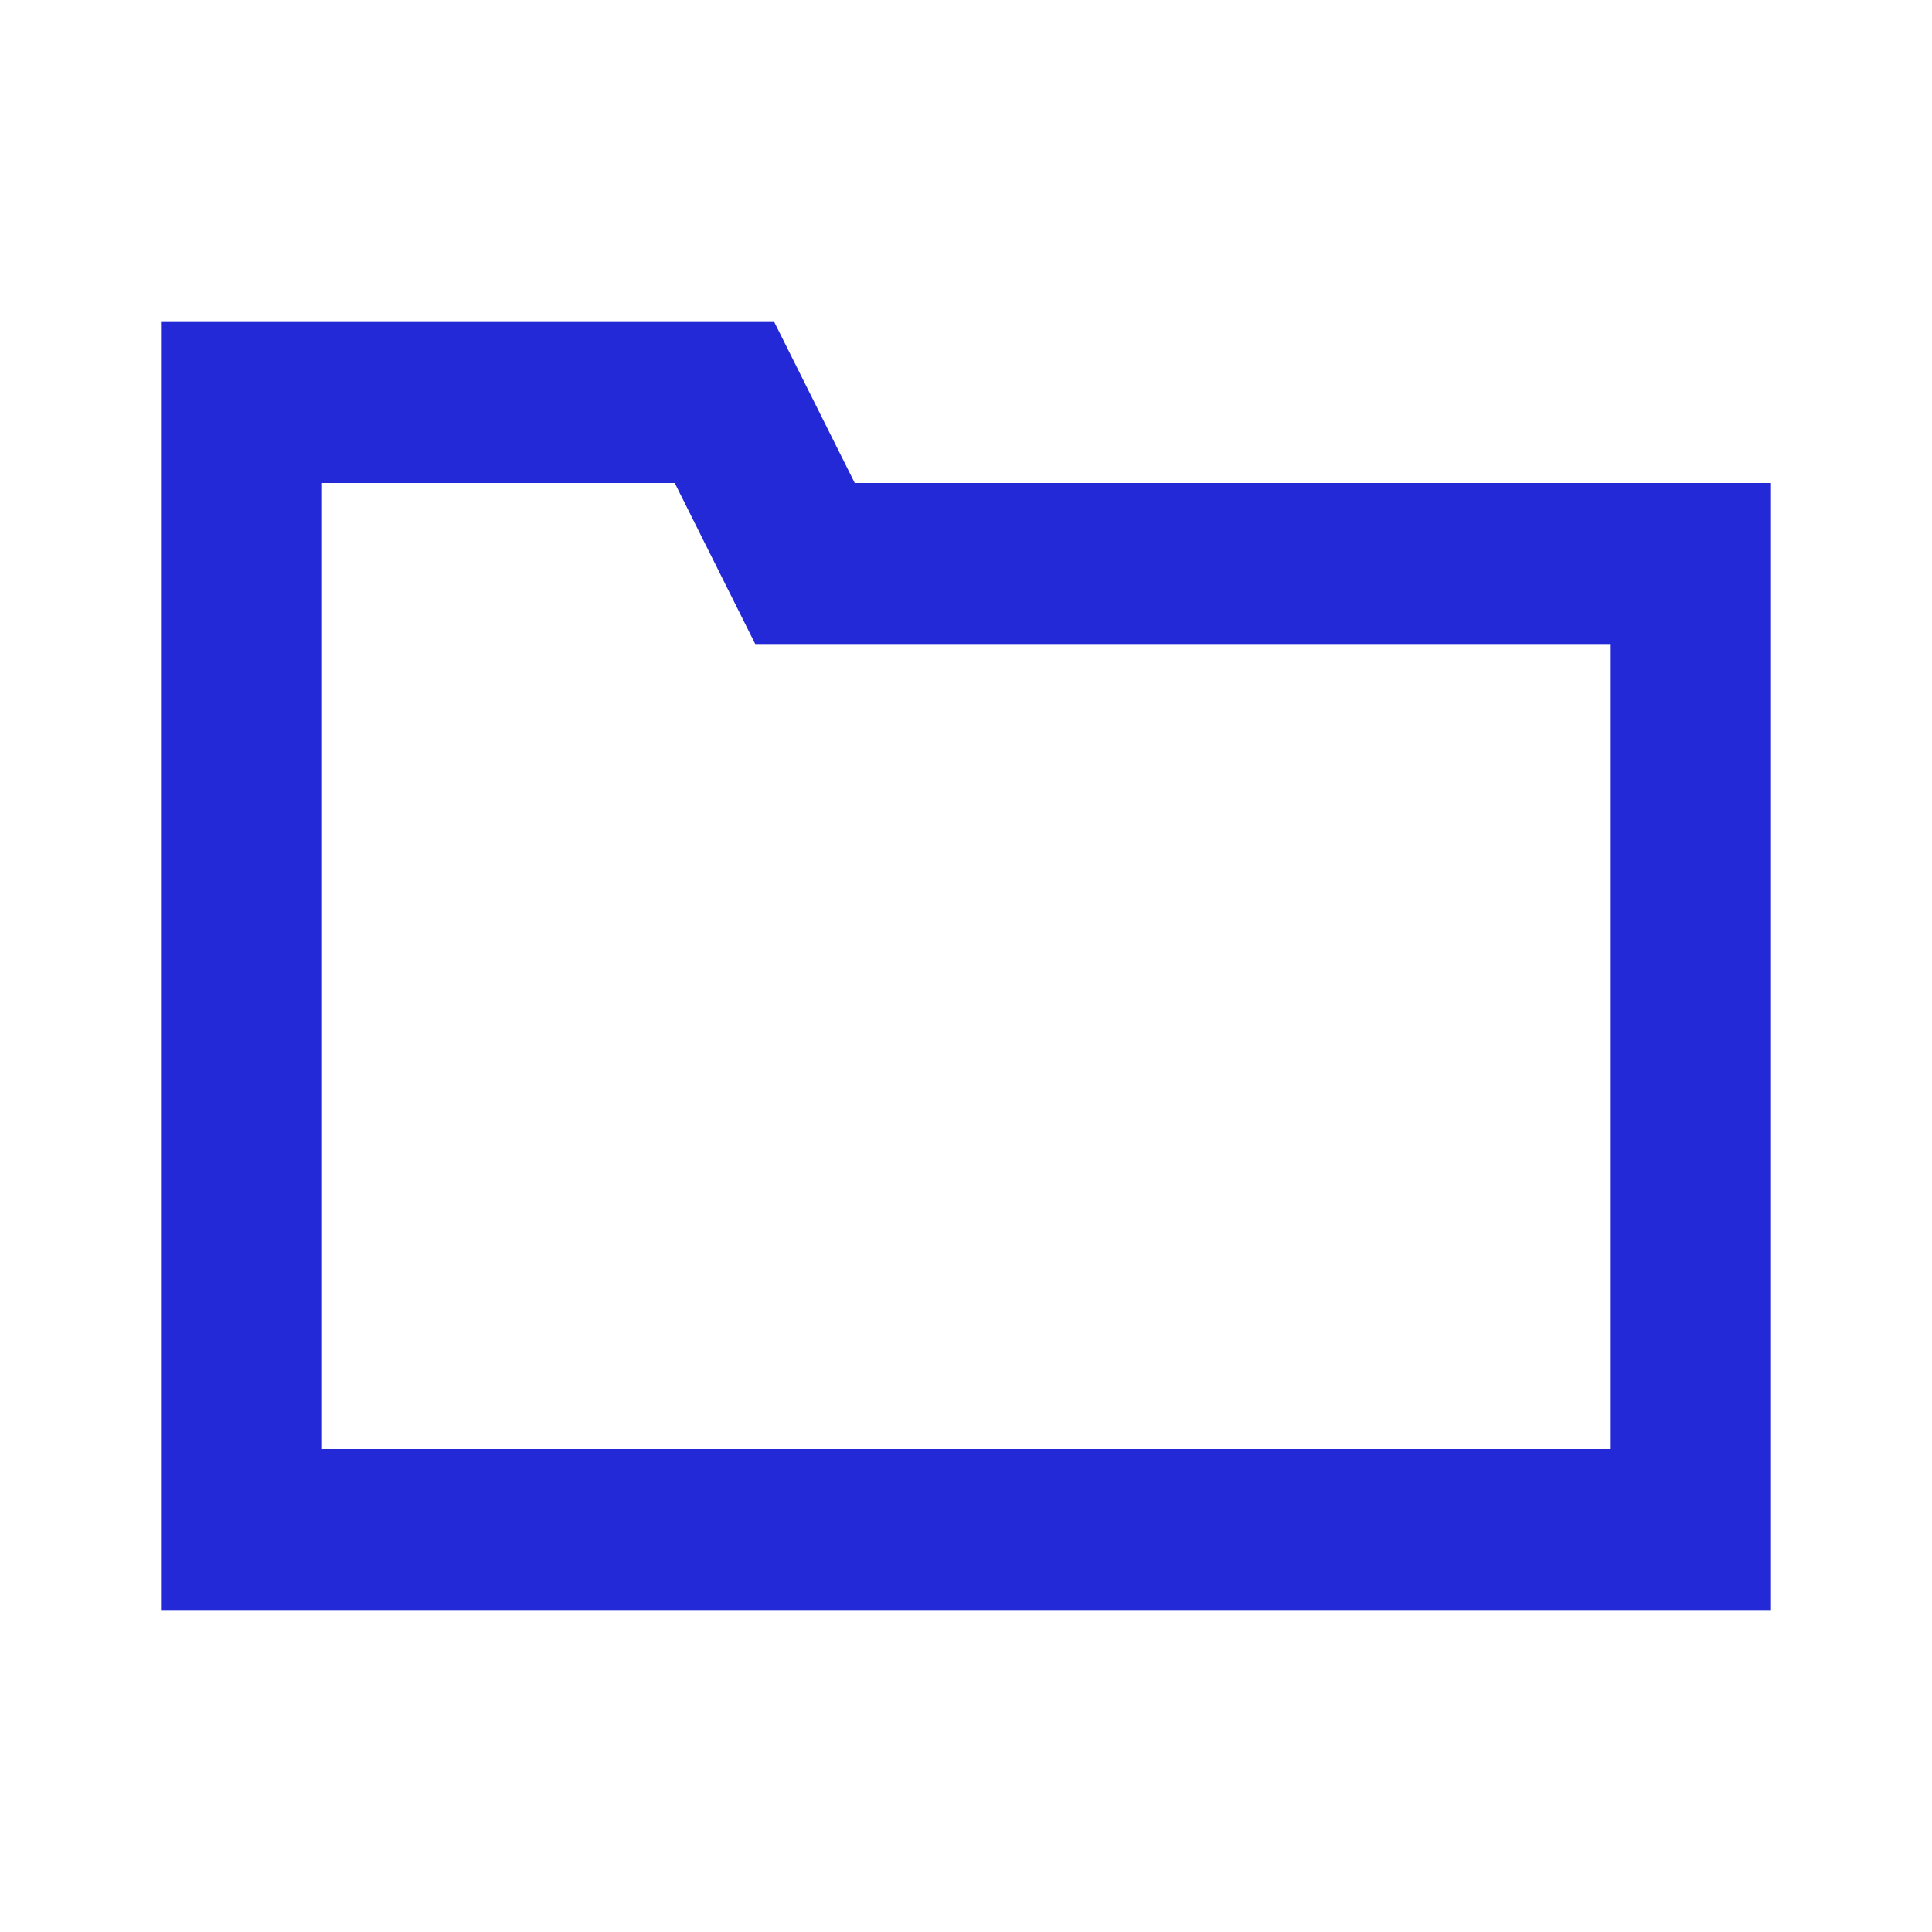
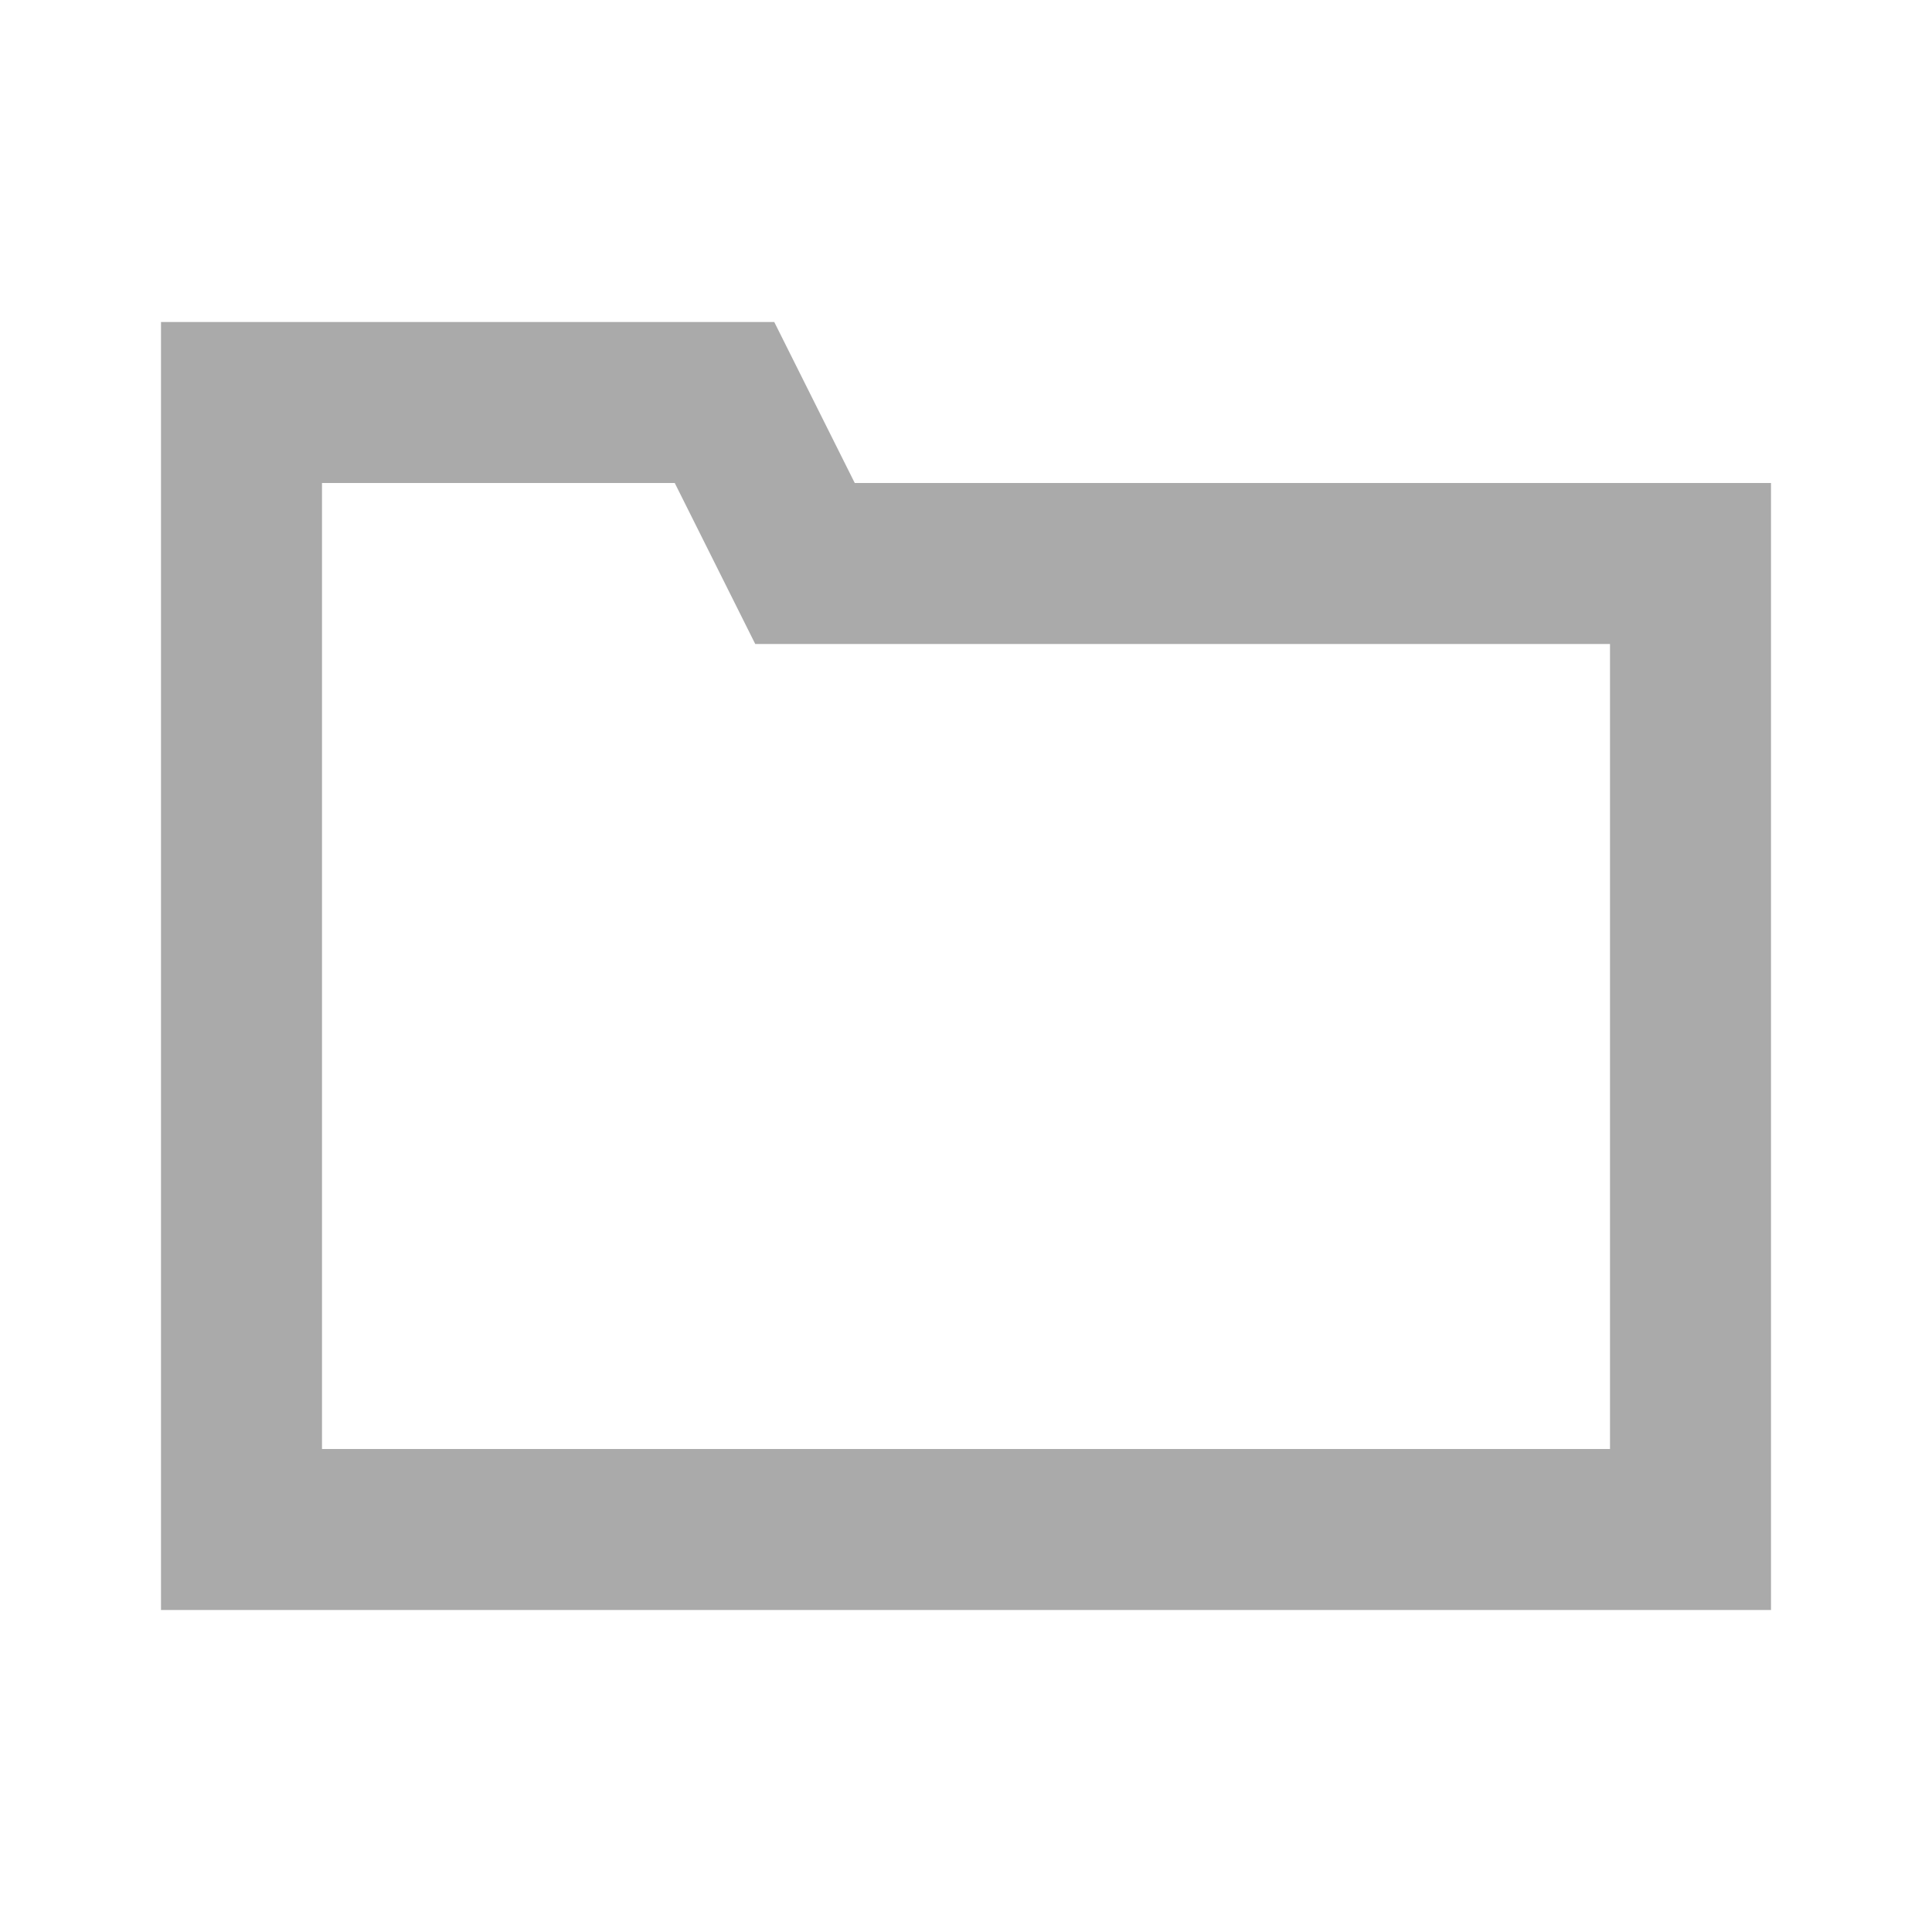
- <svg xmlns="http://www.w3.org/2000/svg" role="img" width="24px" height="24px" viewBox="0 0 24 24" aria-labelledby="folderIconTitle" stroke="#2329D6" stroke-width="2" stroke-linecap="square" stroke-linejoin="miter" fill="none" color="#2329D6">
+ <svg xmlns="http://www.w3.org/2000/svg" width="24px" height="24px" viewBox="0 0 24 24" stroke="#aaa" stroke-width="2" stroke-linecap="square" stroke-linejoin="miter" fill="none">
  <path d="M3 5h6l1 2h11v12H3z" />
</svg>
